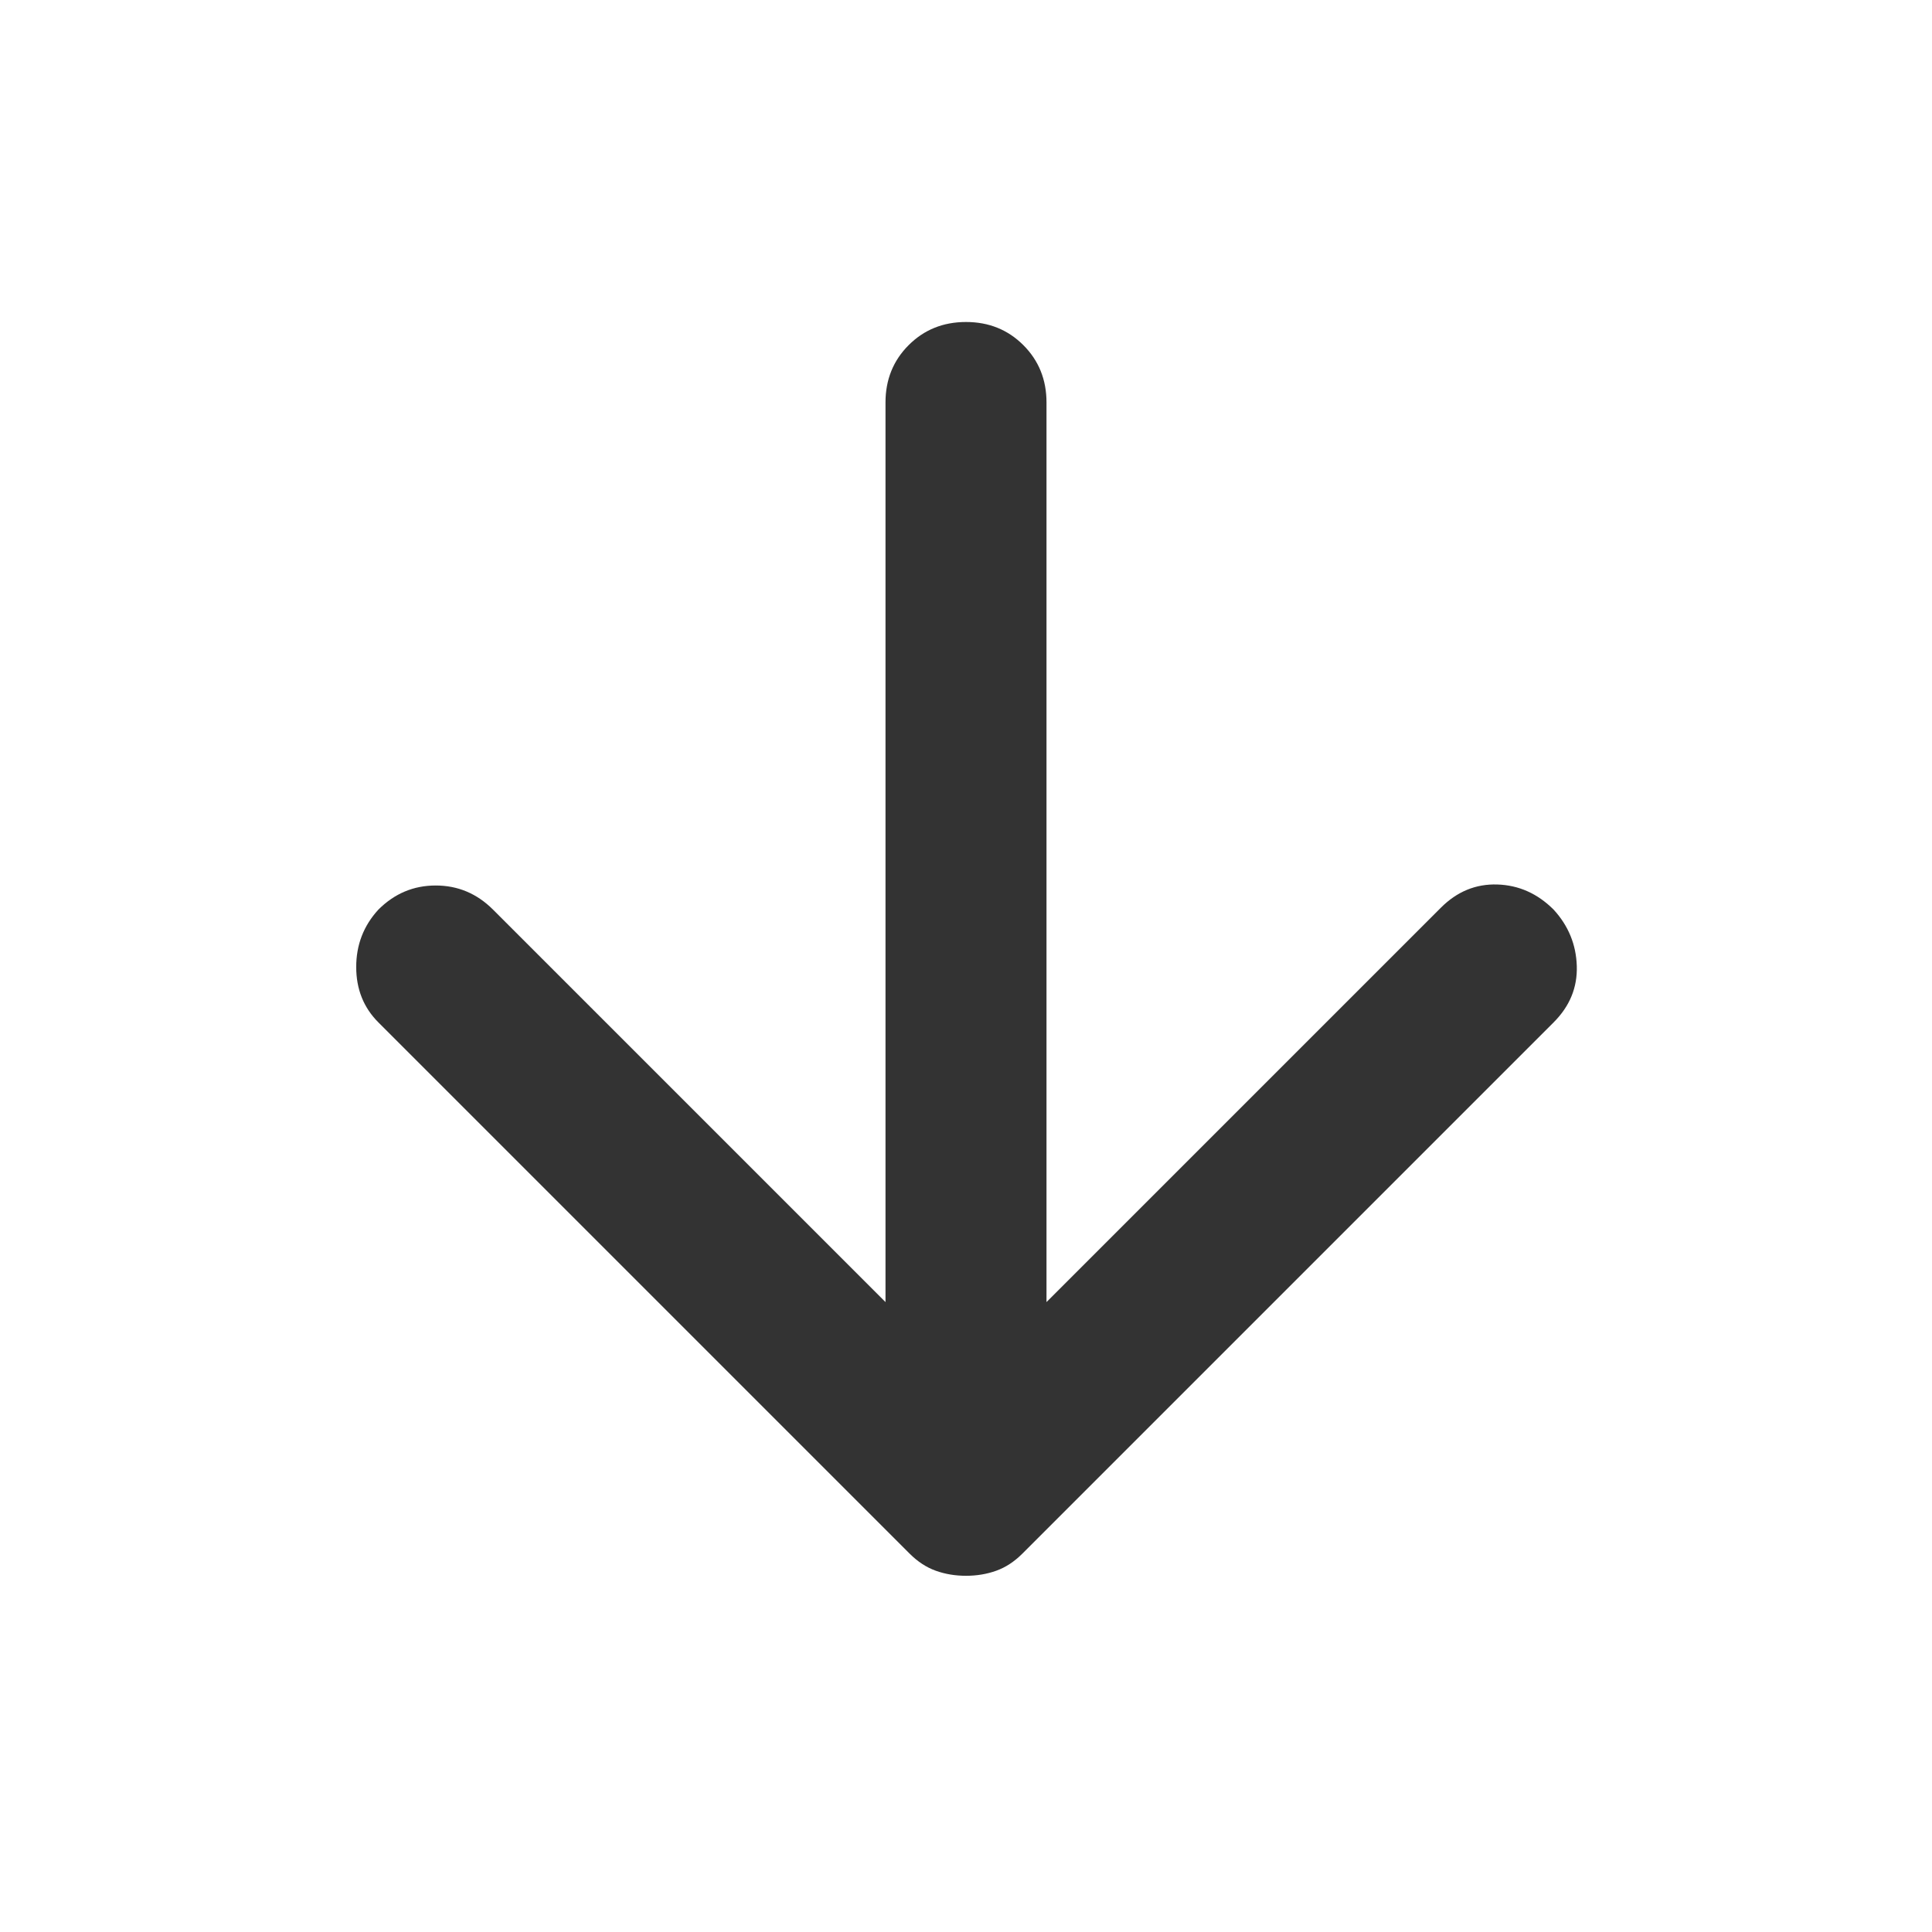
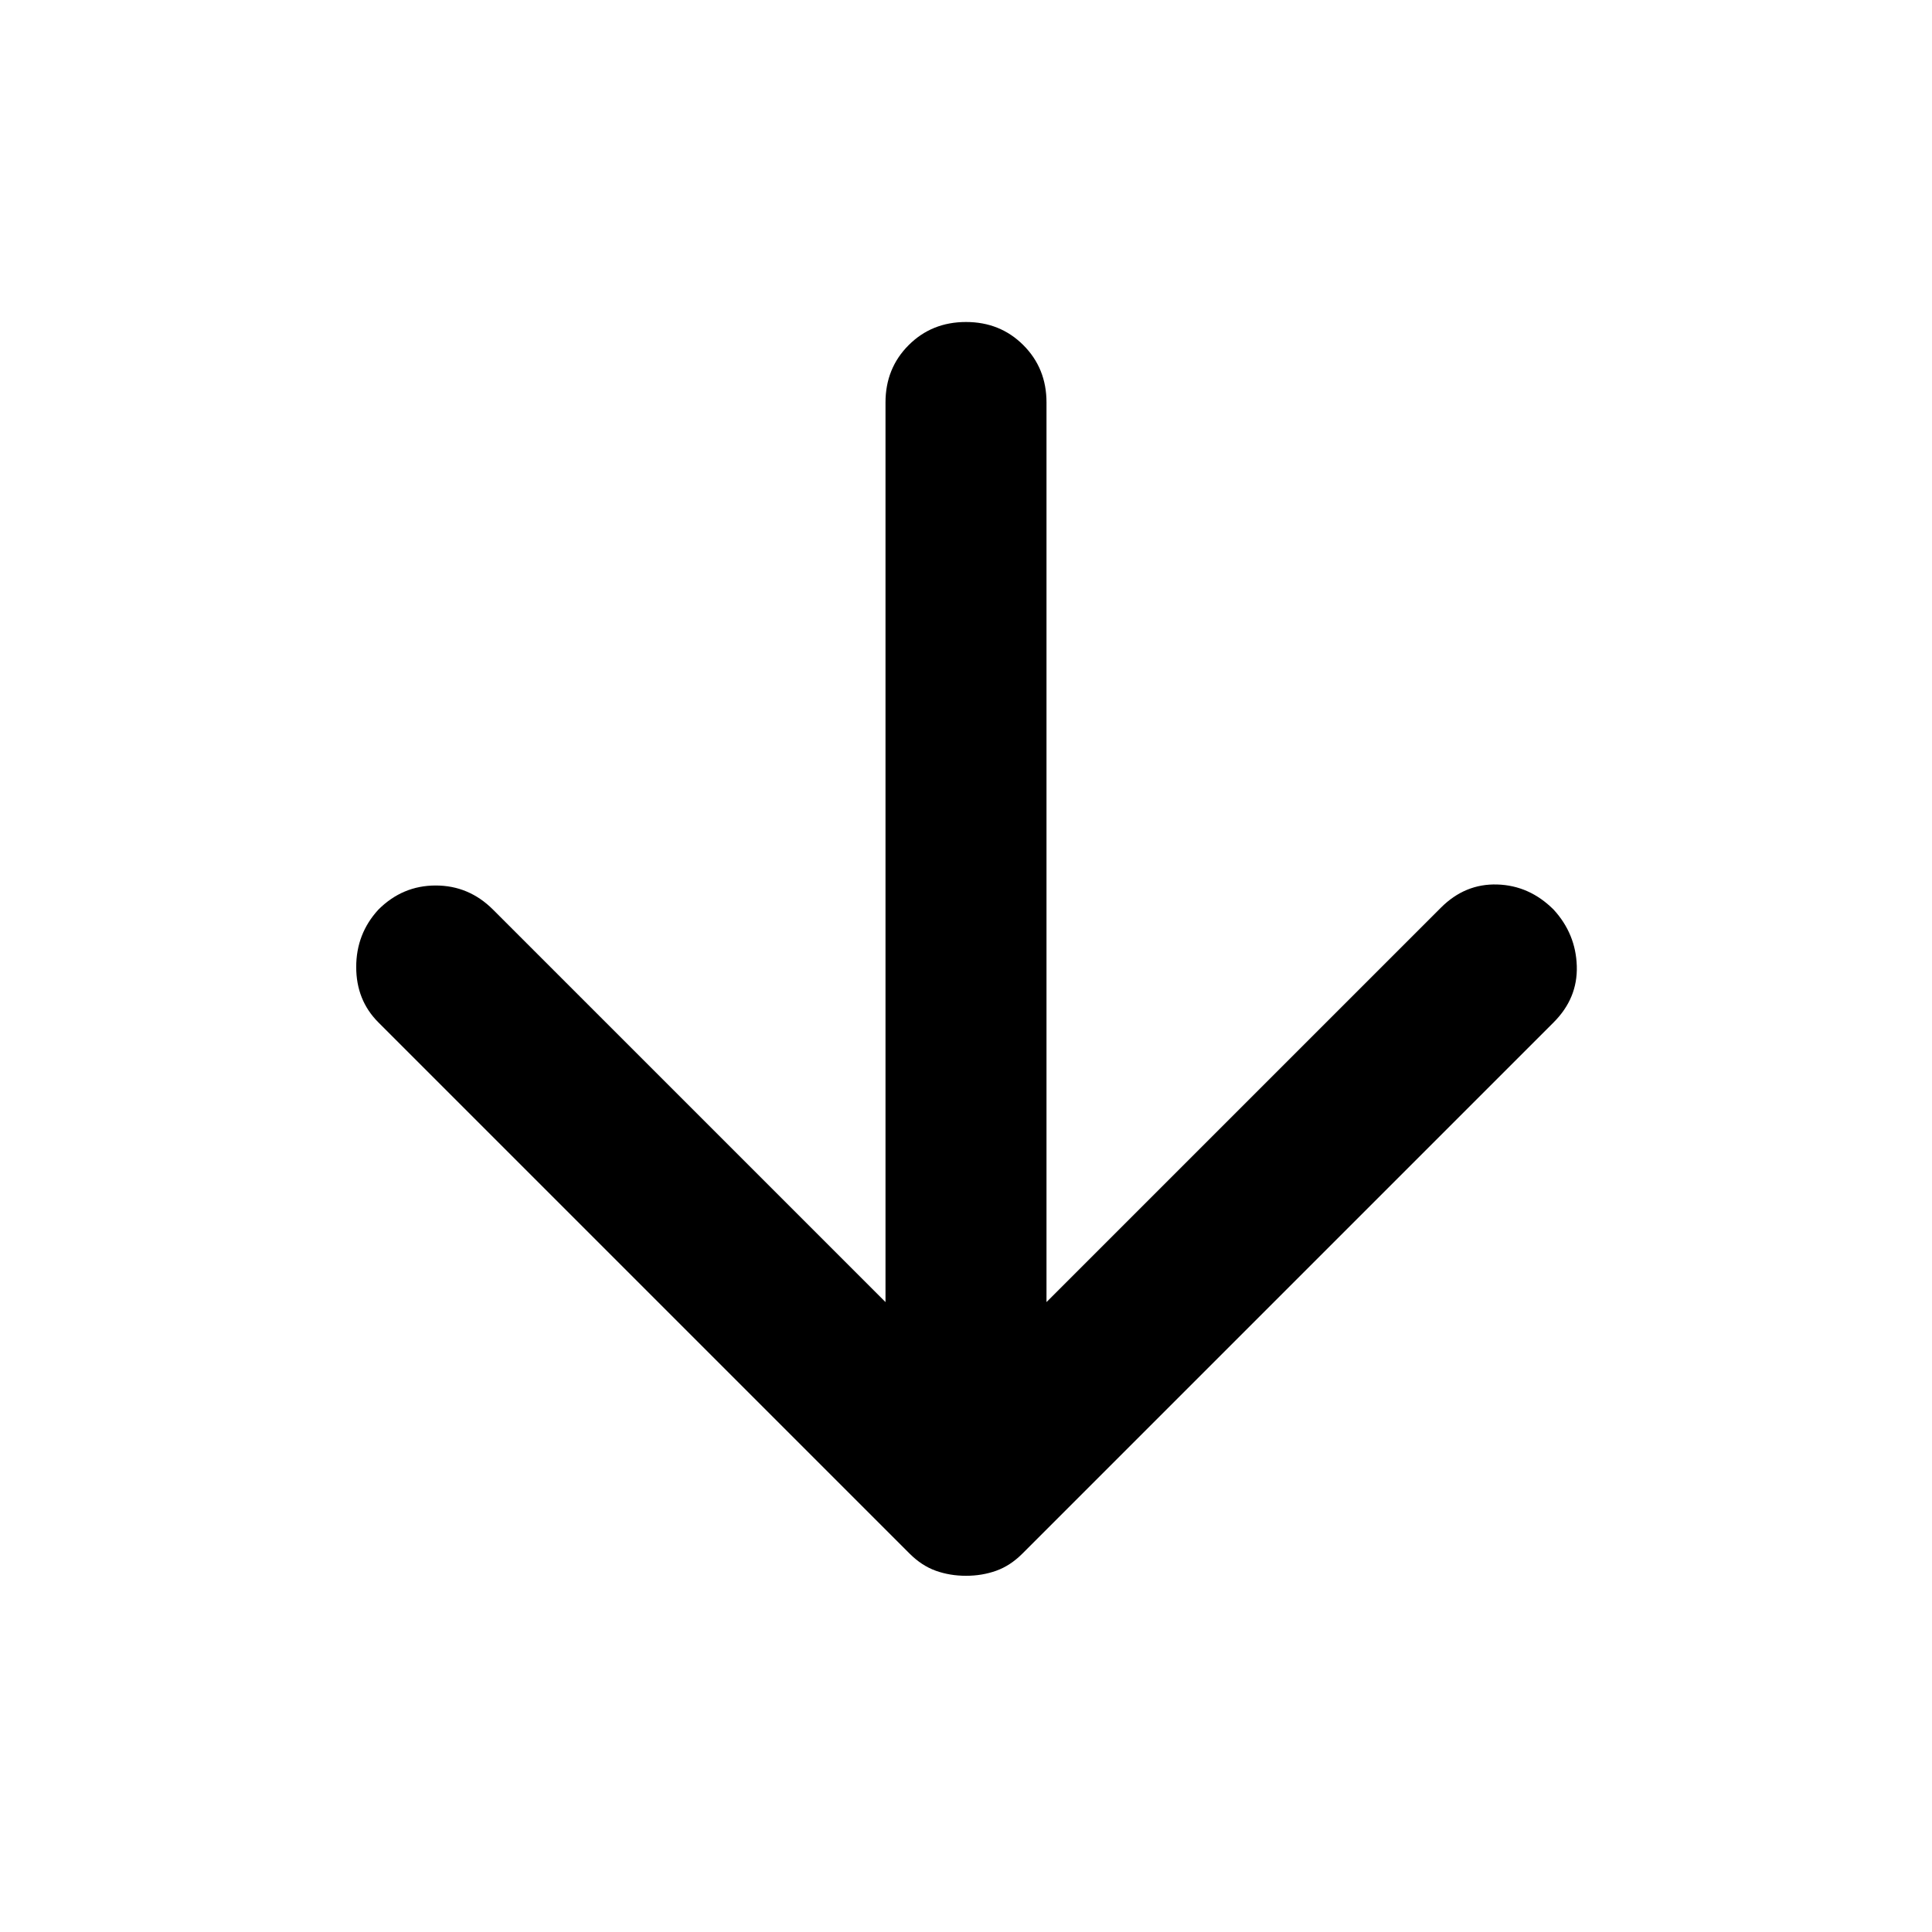
<svg xmlns="http://www.w3.org/2000/svg" width="24" height="24" viewBox="0 0 960 960">
  <g transform="translate(0,960)">
-     <path fill="#333333" d="M440-313v-447q0-17 11.5-28.5T480-800q17 0 28.5 11.5T520-760v447l196-196q12-12 28-11.5t28 12.5q11 12 11.5 28T772-452L508-188q-6 6-13 8.5t-15 2.5q-8 0-15-2.5t-13-8.5L188-452q-11-11-11-27.5t11-28.5q12-12 28.5-12t28.5 12l195 195Z" />
+     <path d="M440-313v-447q0-17 11.5-28.5T480-800q17 0 28.5 11.5T520-760v447l196-196q12-12 28-11.5t28 12.5q11 12 11.5 28T772-452L508-188q-6 6-13 8.5t-15 2.5q-8 0-15-2.5t-13-8.5L188-452q-11-11-11-27.5t11-28.5q12-12 28.5-12t28.5 12l195 195Z" />
  </g>
</svg>
